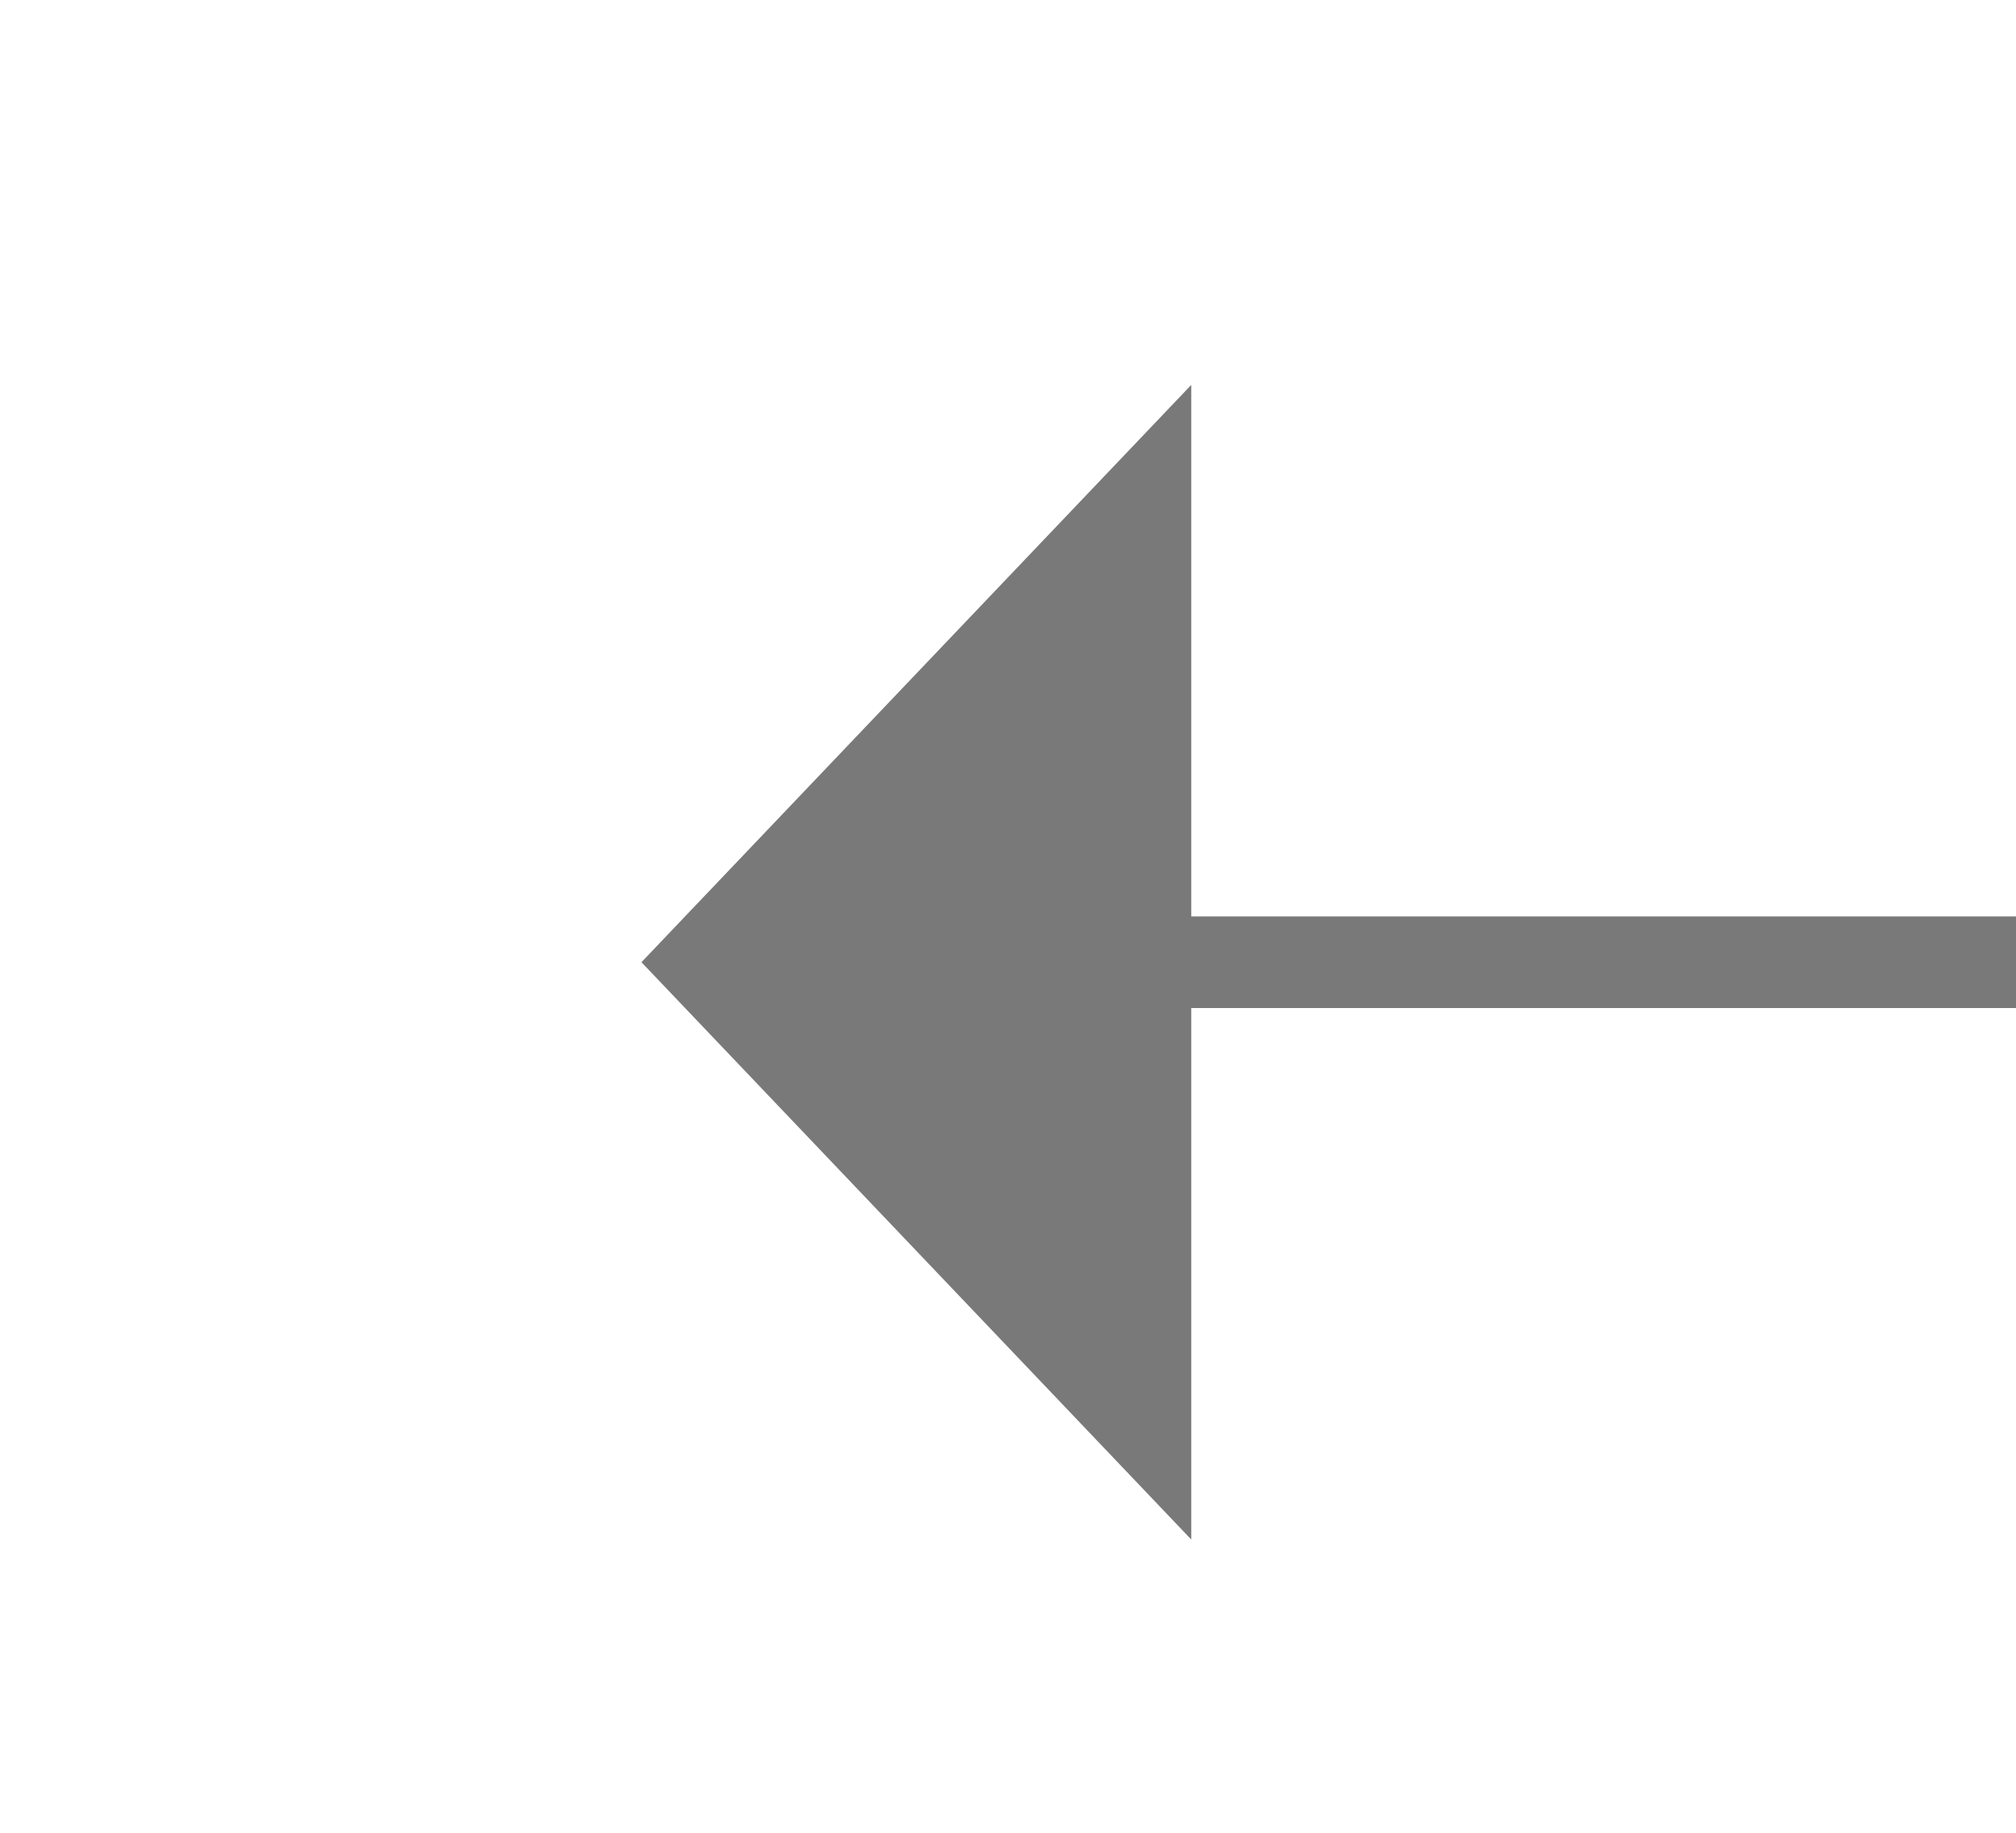
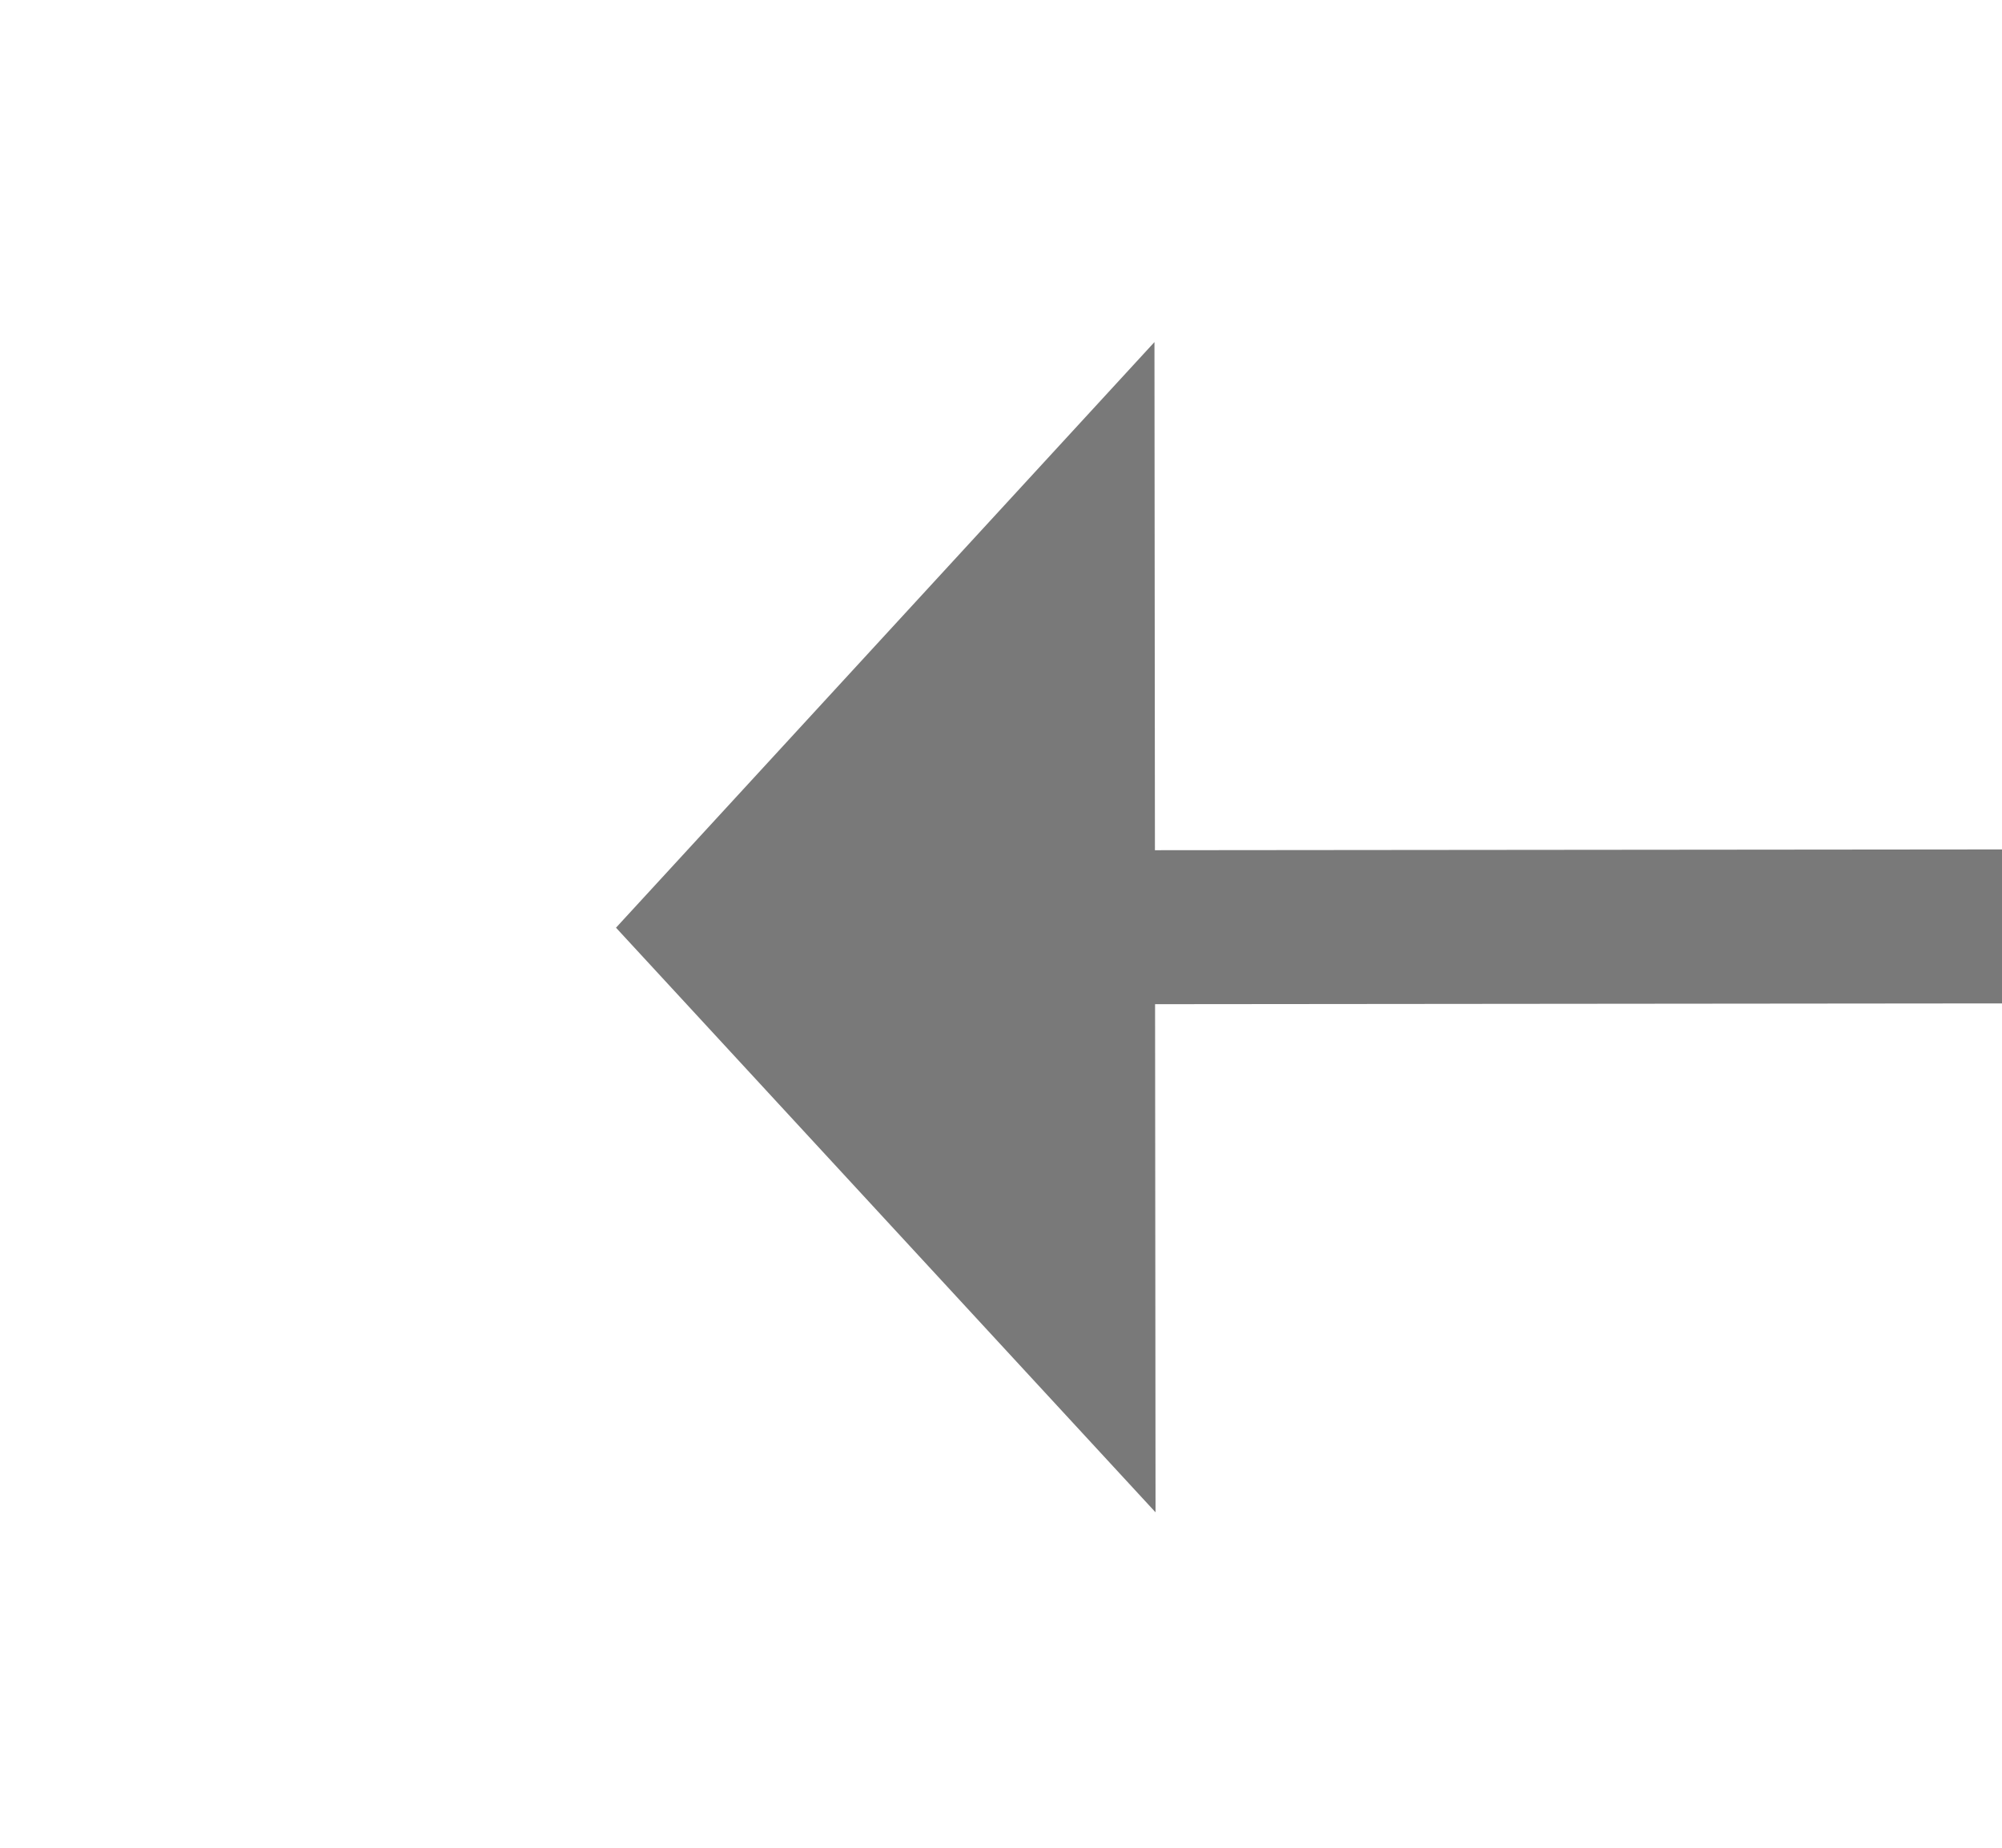
- <svg xmlns="http://www.w3.org/2000/svg" version="1.1" width="22px" height="20px" preserveAspectRatio="xMinYMid meet" viewBox="2332 4365  22 18">
-   <g transform="matrix(0 1 -1 0 6717 2031 )">
-     <path d="M 2337.2 4372  L 2343.5 4378  L 2349.8 4372  L 2337.2 4372  Z " fill-rule="nonzero" fill="#797979" stroke="none" />
-     <path d="M 2343.5 4341  L 2343.5 4373  " stroke-width="1" stroke="#797979" fill="none" />
+ <svg xmlns="http://www.w3.org/2000/svg" version="1.1" width="26px" height="24px" preserveAspectRatio="xMinYMid meet" viewBox="2566 729  26 22">
+   <g transform="matrix(0 1 -1 0 3319 -1839 )">
+     <path d="M 2571.4 738  L 2579 745  L 2586.6 738  L 2571.4 738  Z " fill-rule="nonzero" fill="#797979" stroke="none" transform="matrix(0.9999996 -0.0009271218 0.0009271218 0.9999996 -0.6399963 2.391344 )" />
+     <path d="M 2579 638  L 2579 739  " stroke-width="2" stroke="#797979" fill="none" transform="matrix(0.9999996 -0.0009271218 0.0009271218 0.9999996 -0.6399963 2.391344 )" />
  </g>
</svg>
